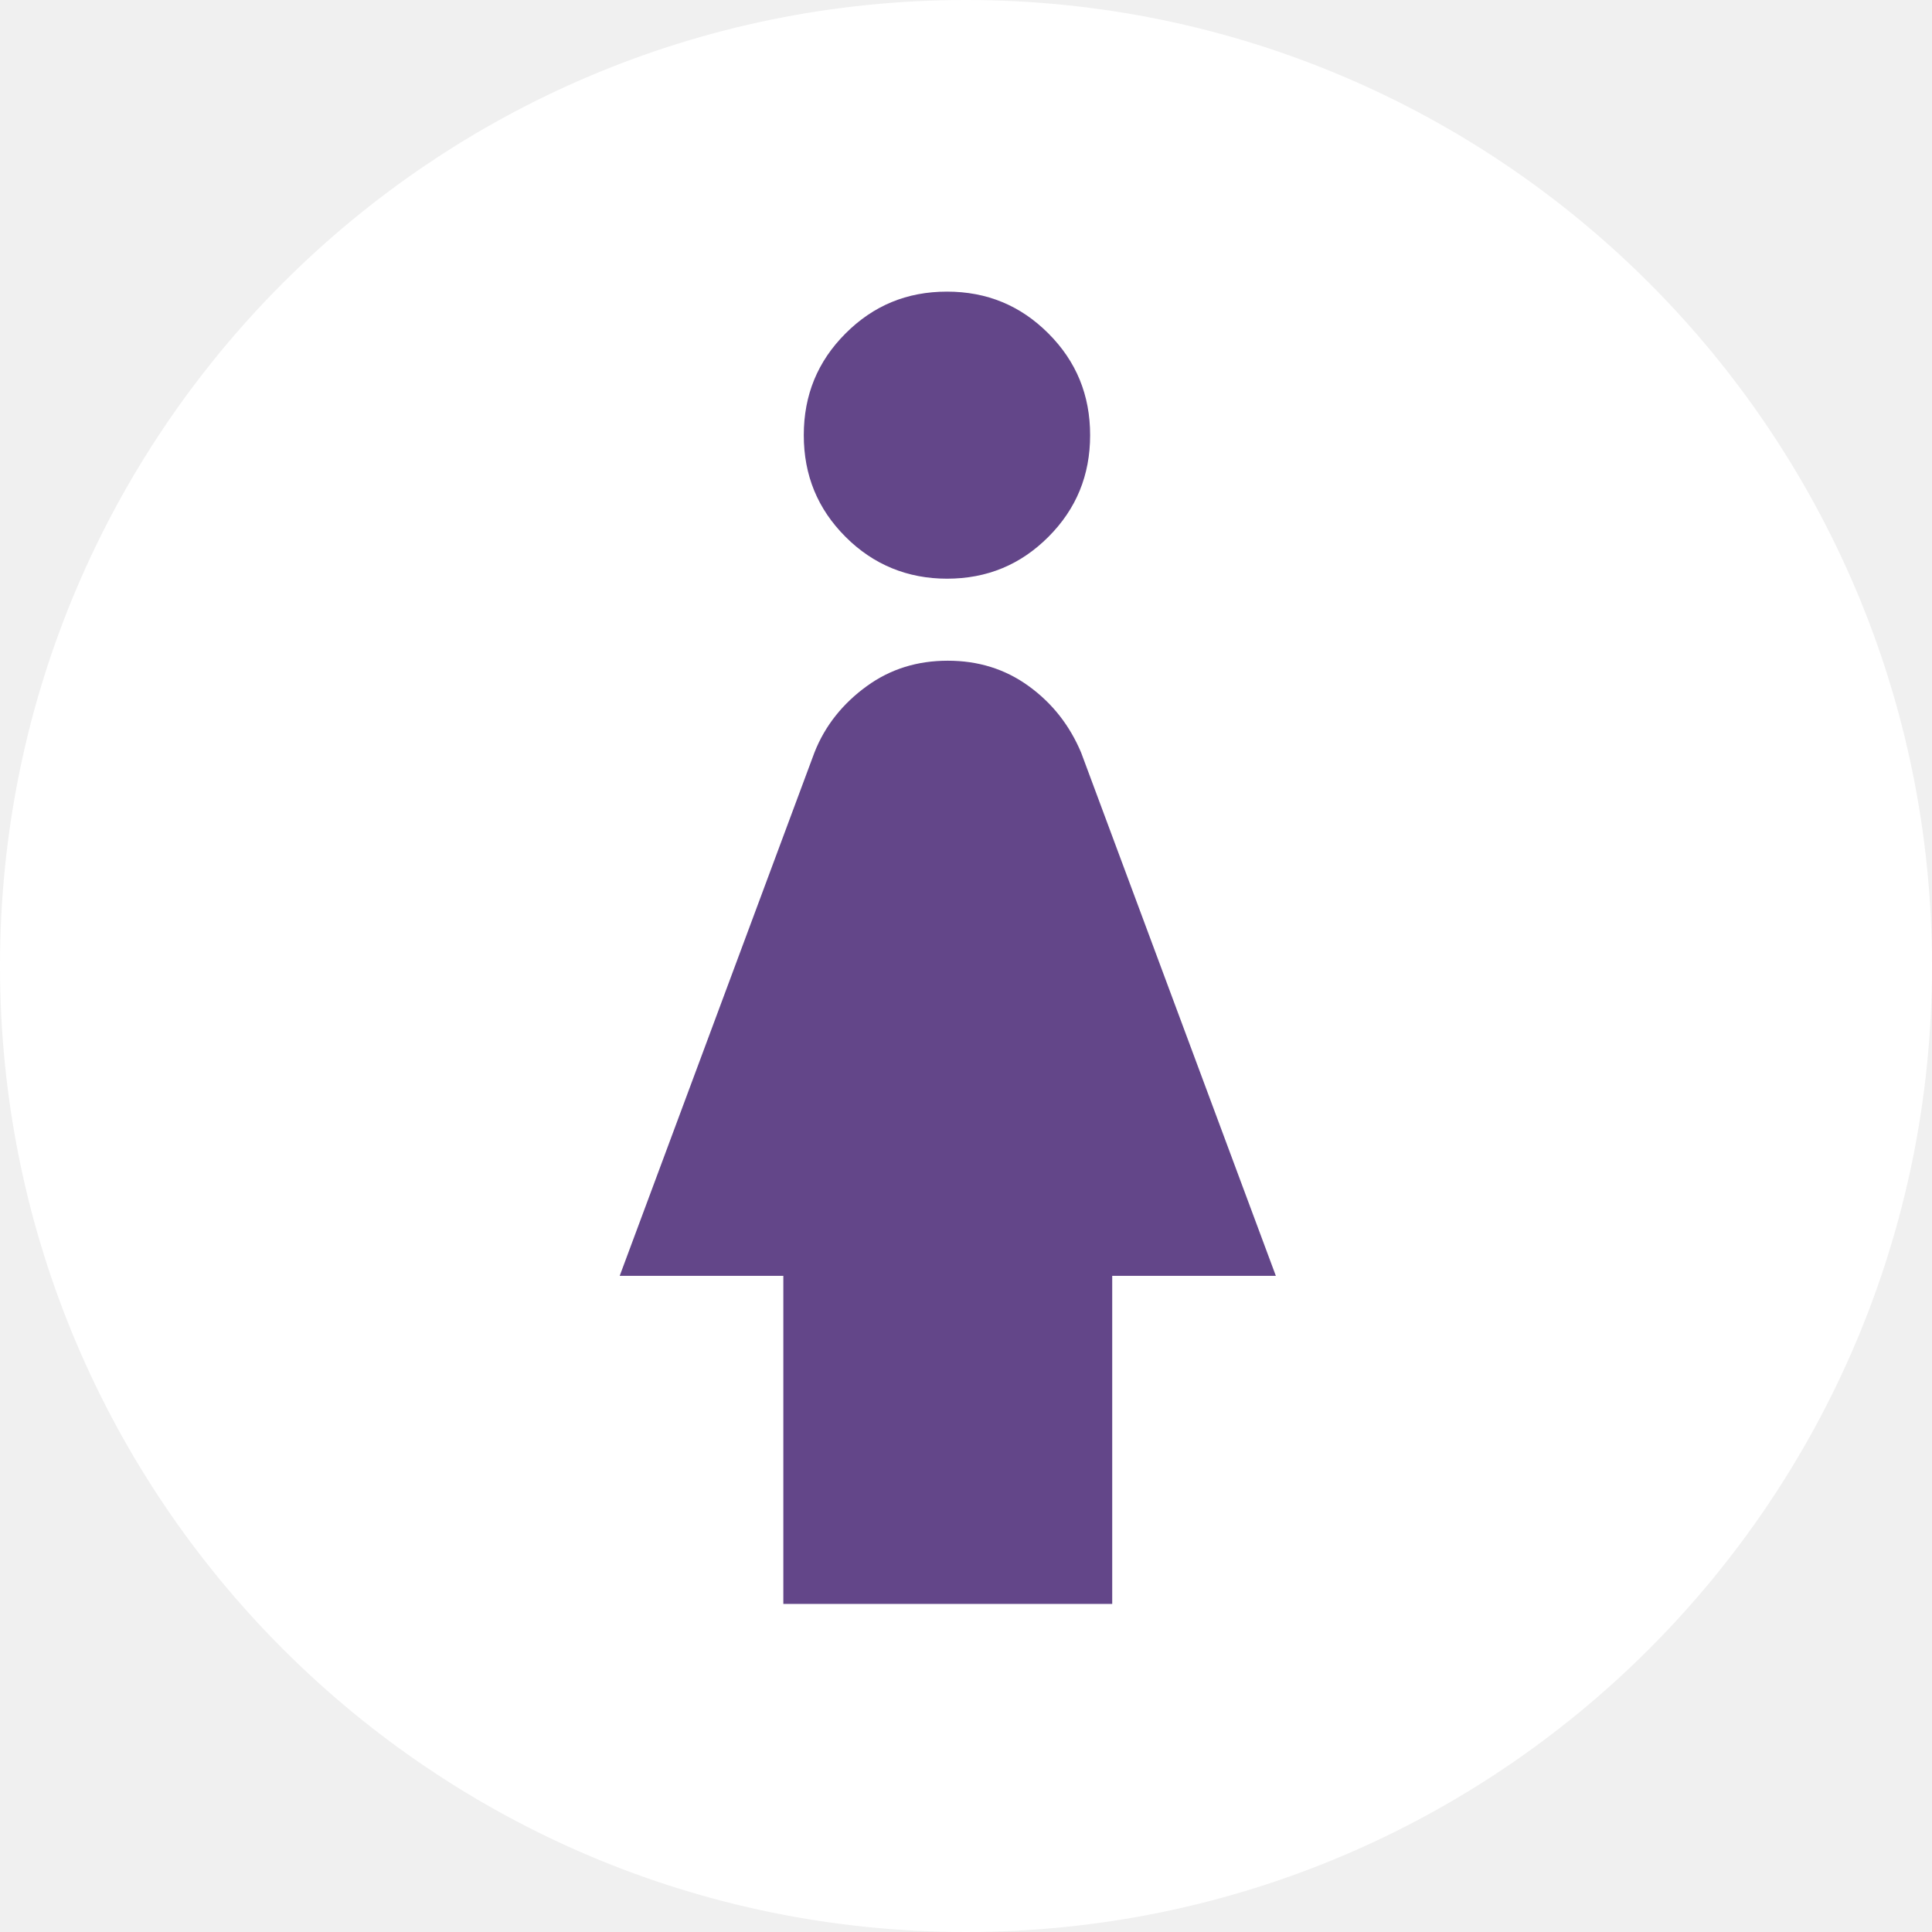
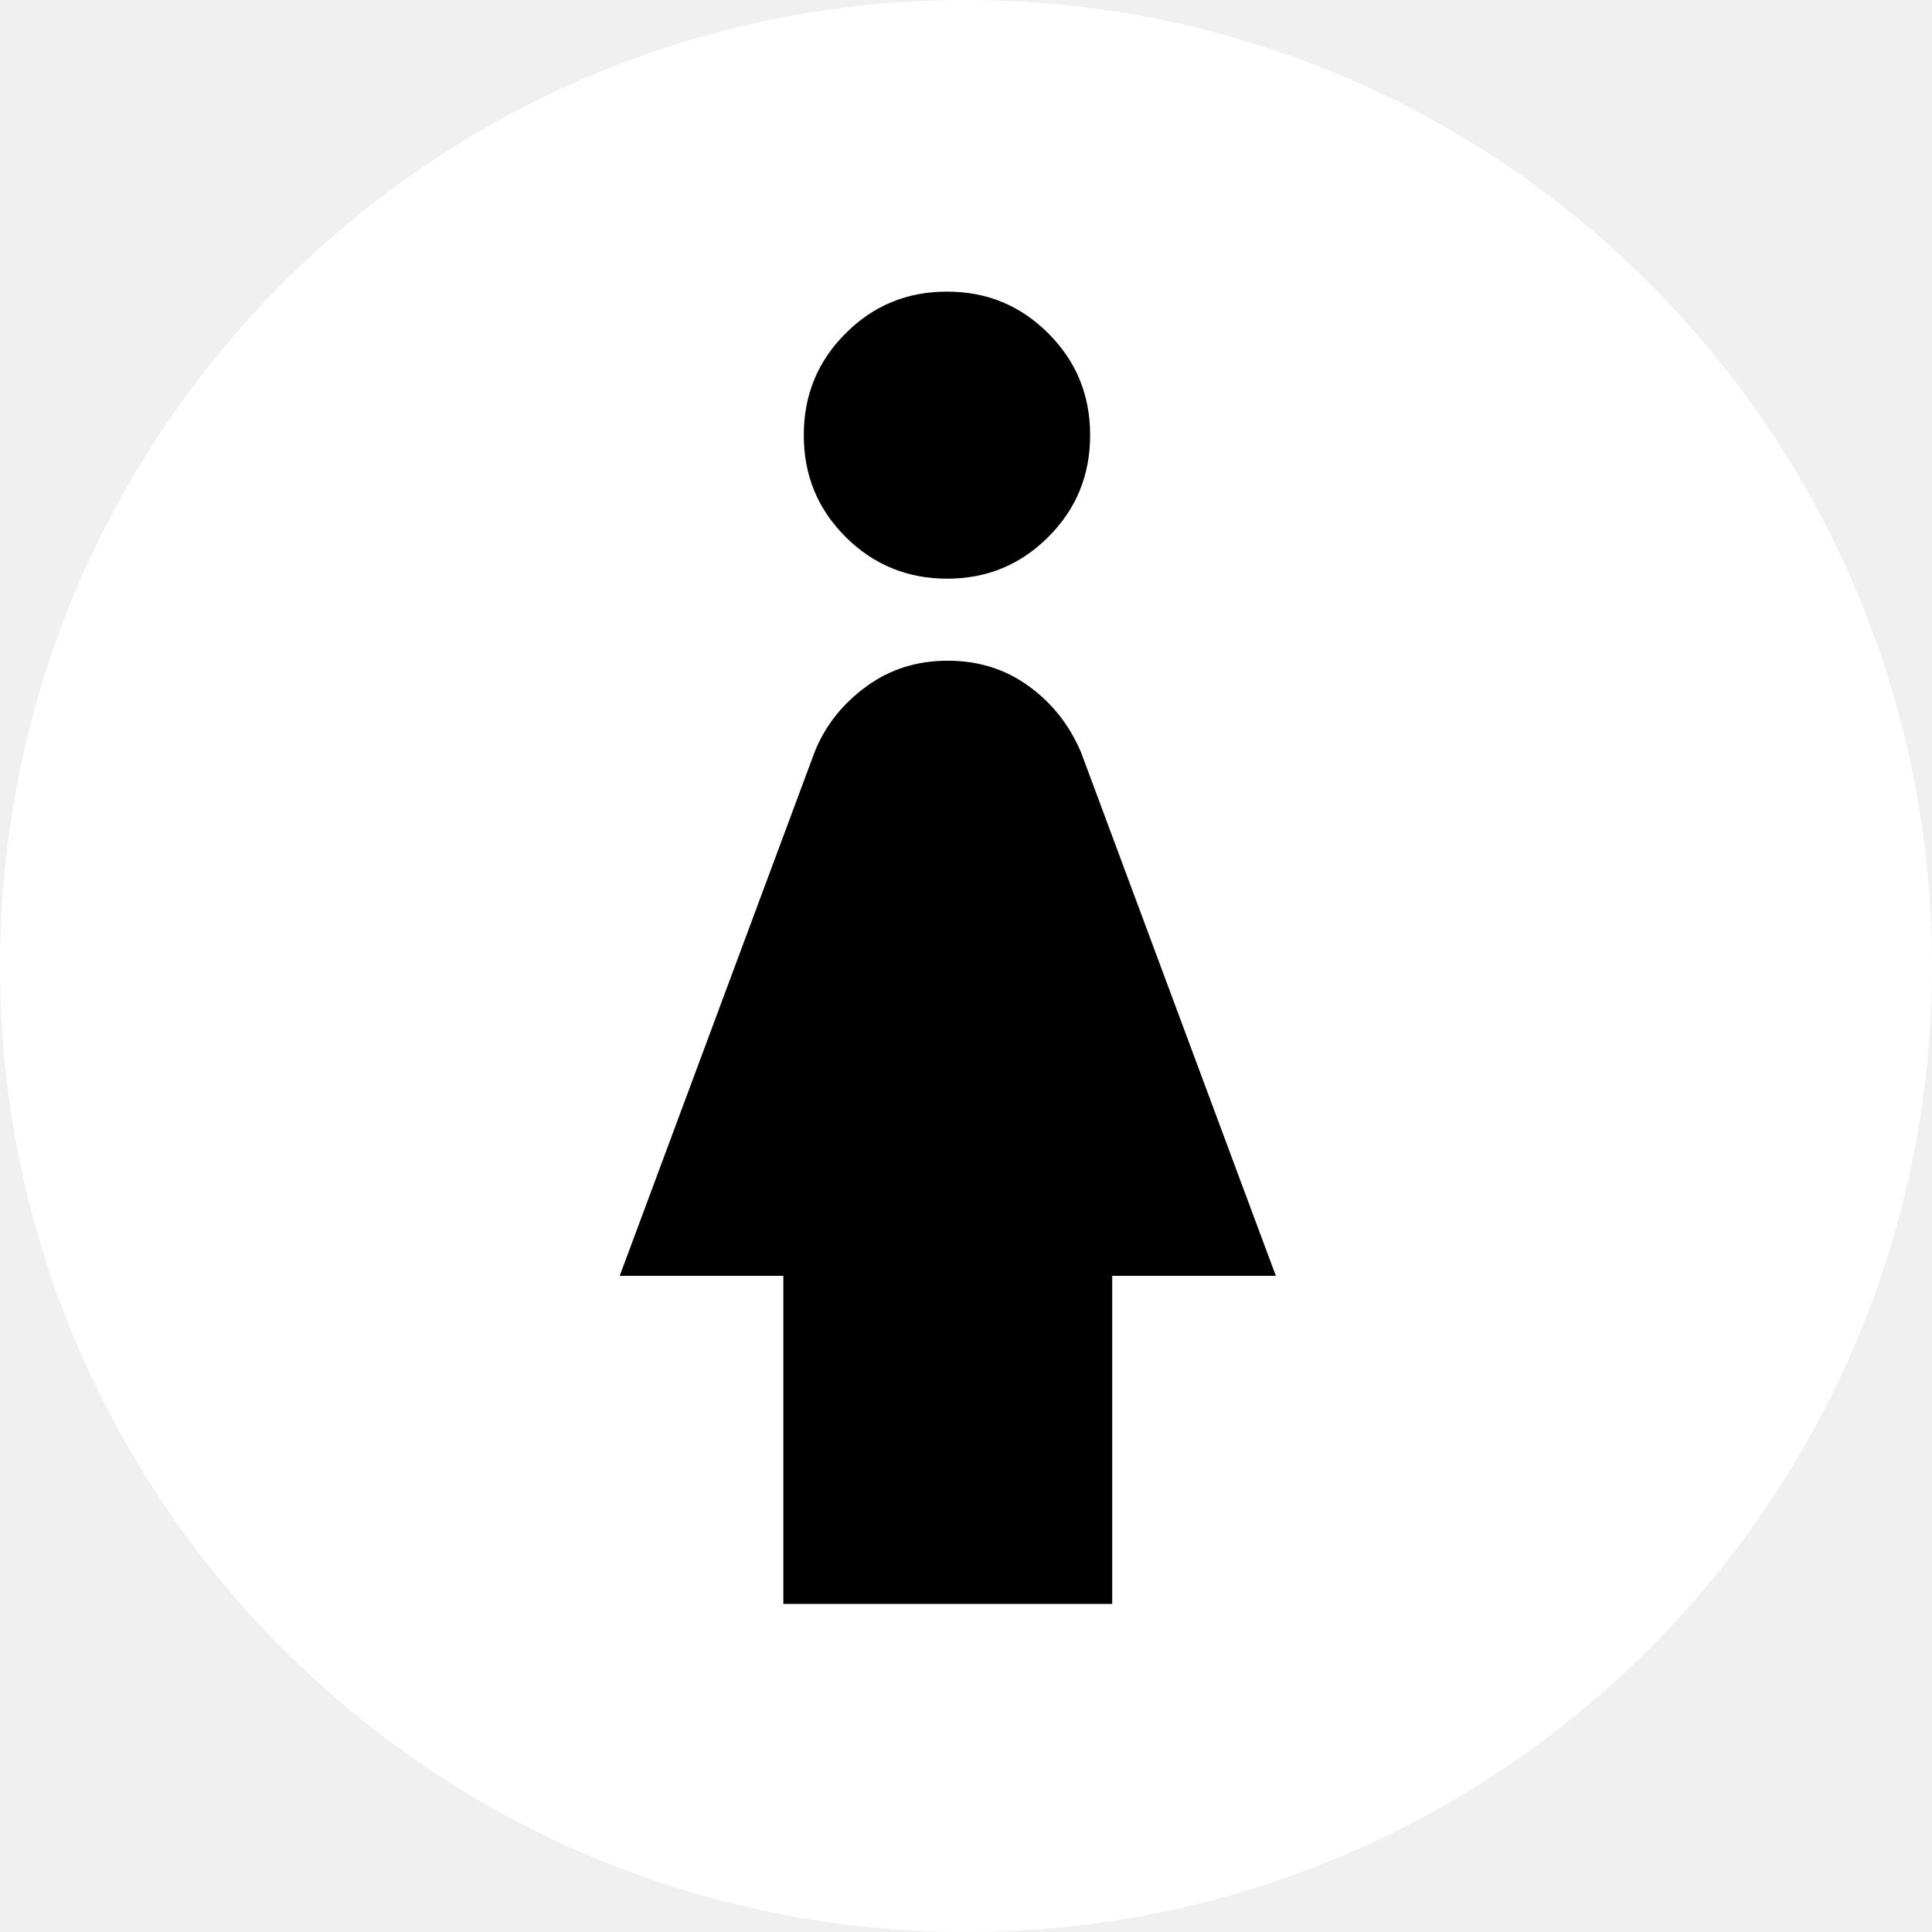
<svg xmlns="http://www.w3.org/2000/svg" id="FemaleCircleFilled" viewBox="0 0 53 53" fill="none">
  <circle cx="26.5" cy="26.5" r="26.5" fill="white" />
-   <path d="M25.978 15.875C24.9 15.875 23.958 15.492 23.195 14.727C22.431 13.963 22.05 13.04 22.05 11.938C22.05 10.835 22.431 9.912 23.195 9.148C23.958 8.383 24.878 8 25.978 8C27.077 8 27.997 8.383 28.761 9.148C29.524 9.912 29.905 10.835 29.905 11.938C29.905 13.04 29.524 13.963 28.761 14.727C27.997 15.492 27.077 15.875 25.978 15.875ZM21.489 44V35H17L22.342 20.645C22.633 19.902 23.127 19.295 23.778 18.823C24.429 18.35 25.17 18.125 26 18.125C26.83 18.125 27.571 18.35 28.222 18.823C28.873 19.295 29.344 19.902 29.658 20.645L35 35H30.511V44H21.489Z" fill="#634689" />
+   <path d="M25.978 15.875C24.9 15.875 23.958 15.492 23.195 14.727C22.431 13.963 22.05 13.04 22.05 11.938C22.05 10.835 22.431 9.912 23.195 9.148C23.958 8.383 24.878 8 25.978 8C27.077 8 27.997 8.383 28.761 9.148C29.524 9.912 29.905 10.835 29.905 11.938C29.905 13.04 29.524 13.963 28.761 14.727C27.997 15.492 27.077 15.875 25.978 15.875ZM21.489 44V35H17L22.342 20.645C22.633 19.902 23.127 19.295 23.778 18.823C24.429 18.35 25.17 18.125 26 18.125C26.83 18.125 27.571 18.35 28.222 18.823C28.873 19.295 29.344 19.902 29.658 20.645L35 35H30.511V44H21.489Z" fill="currentColor" />
</svg>
